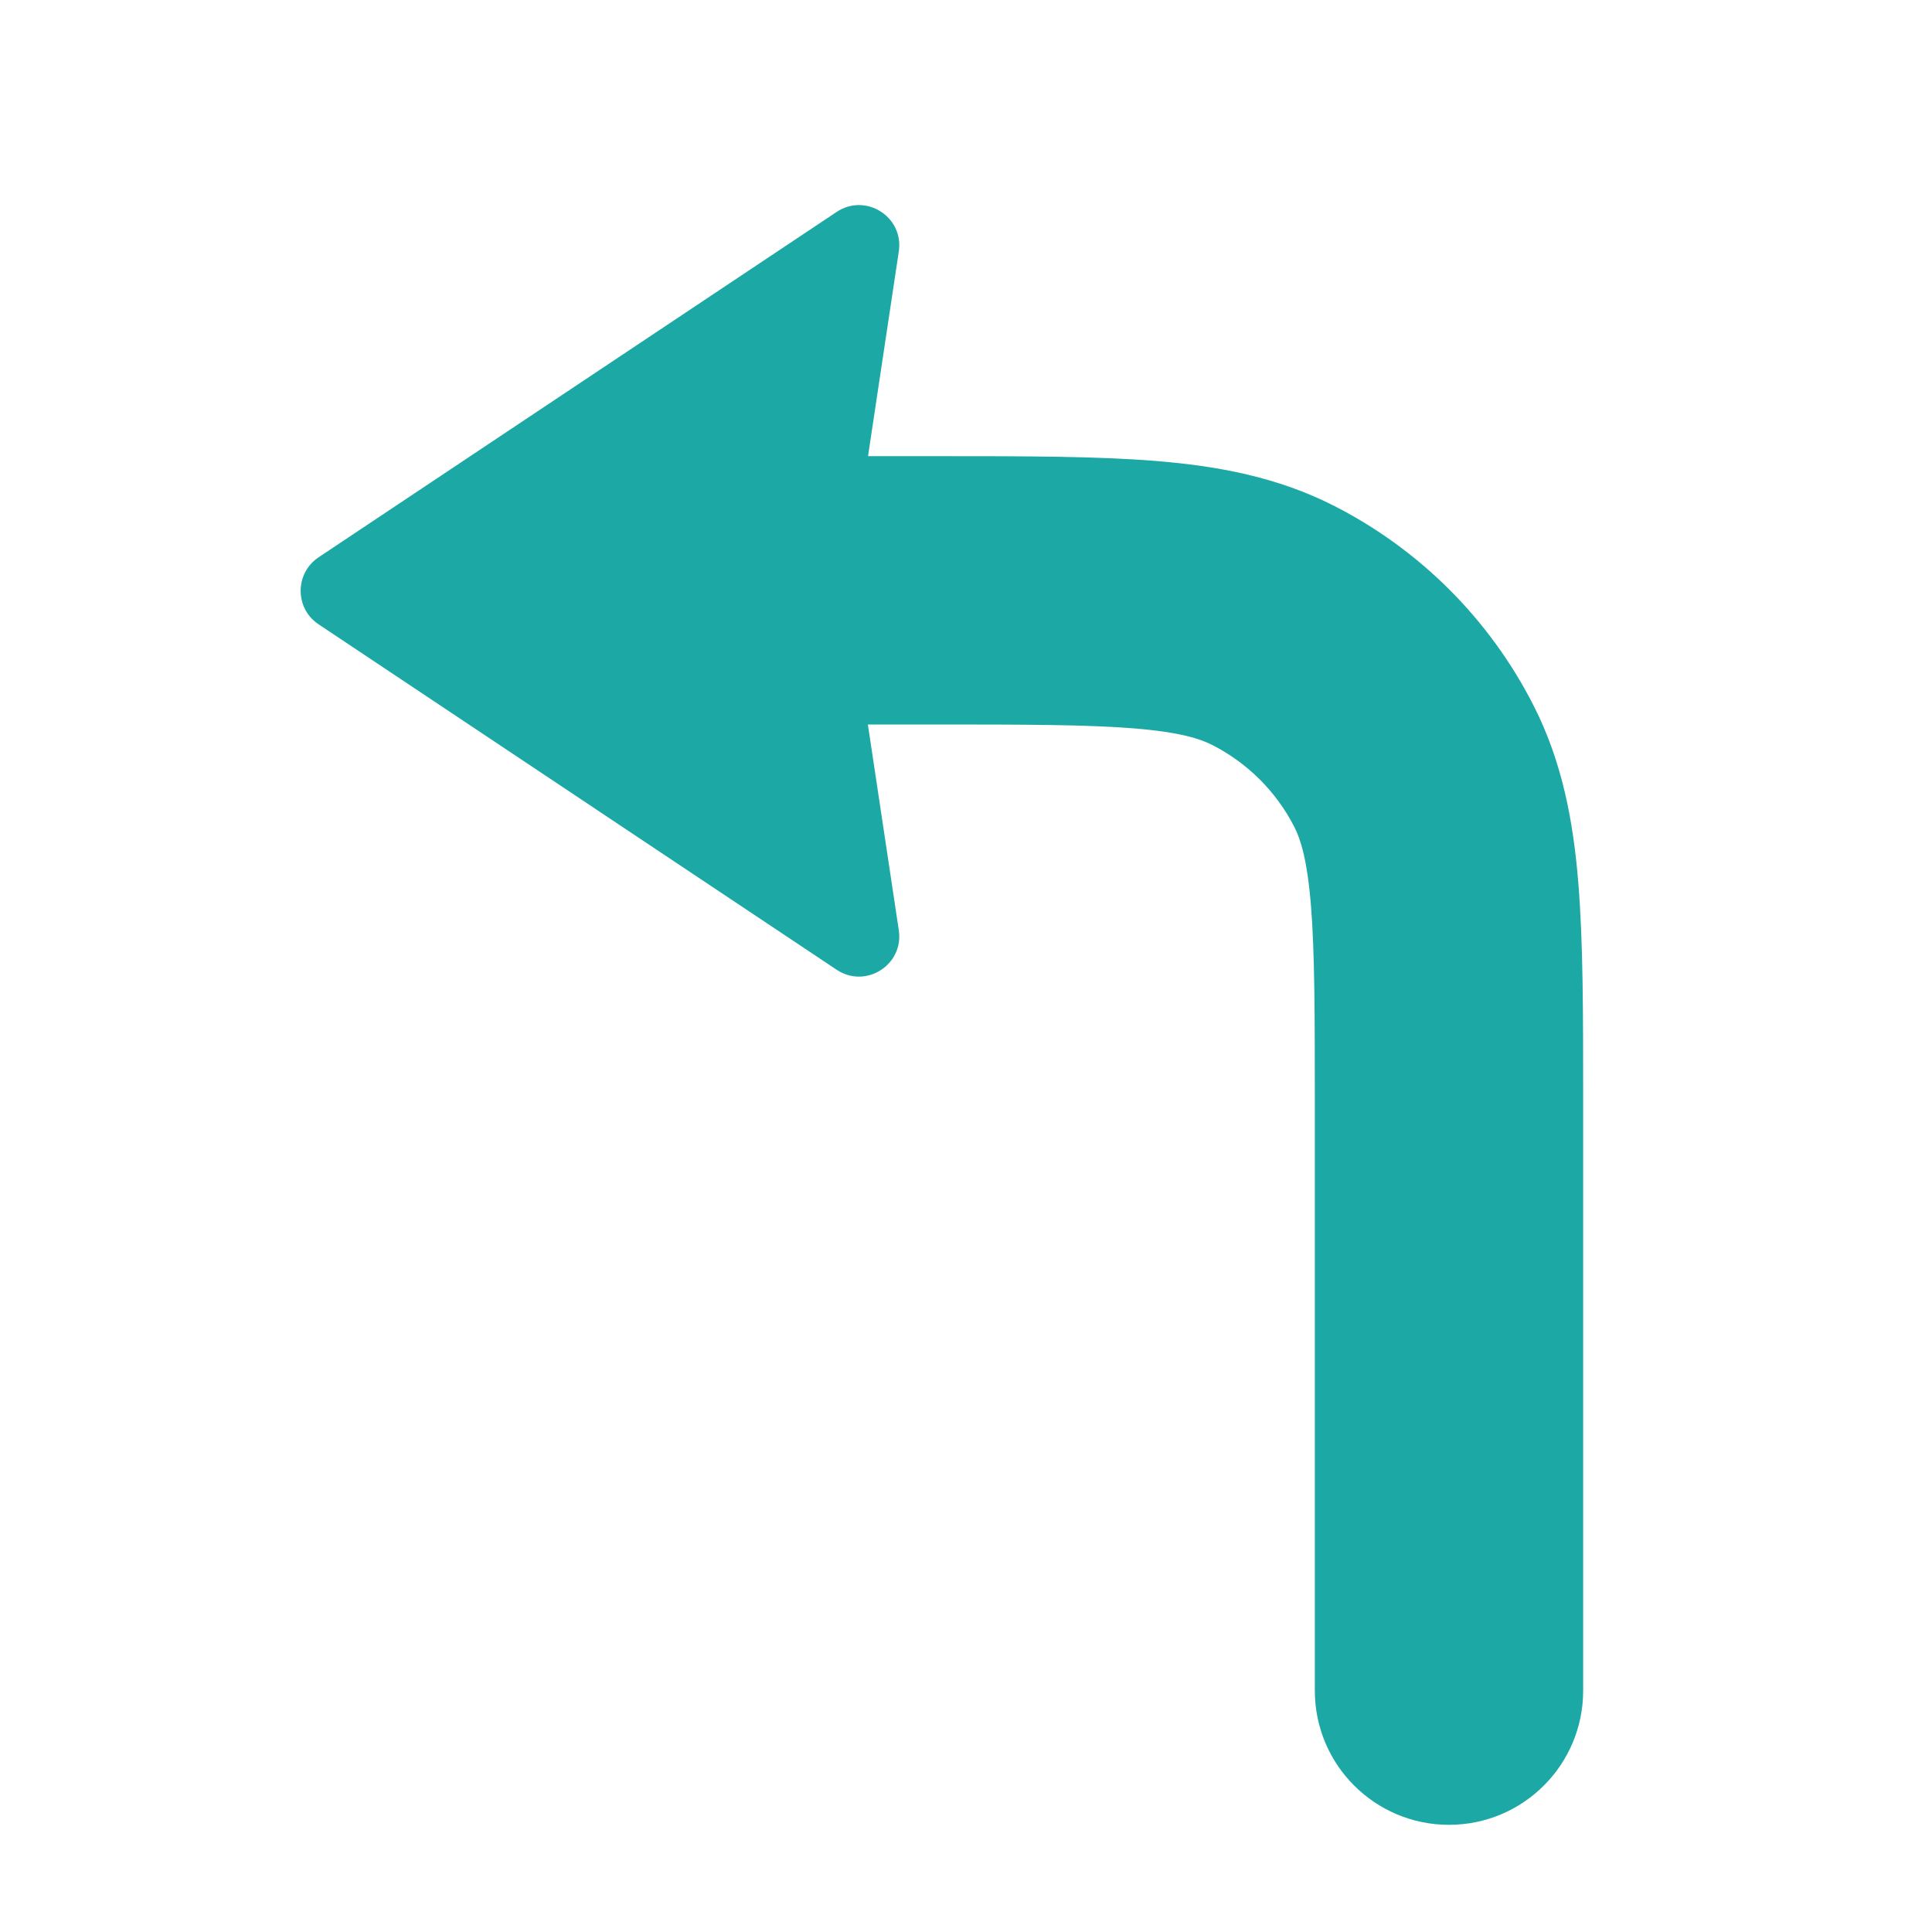
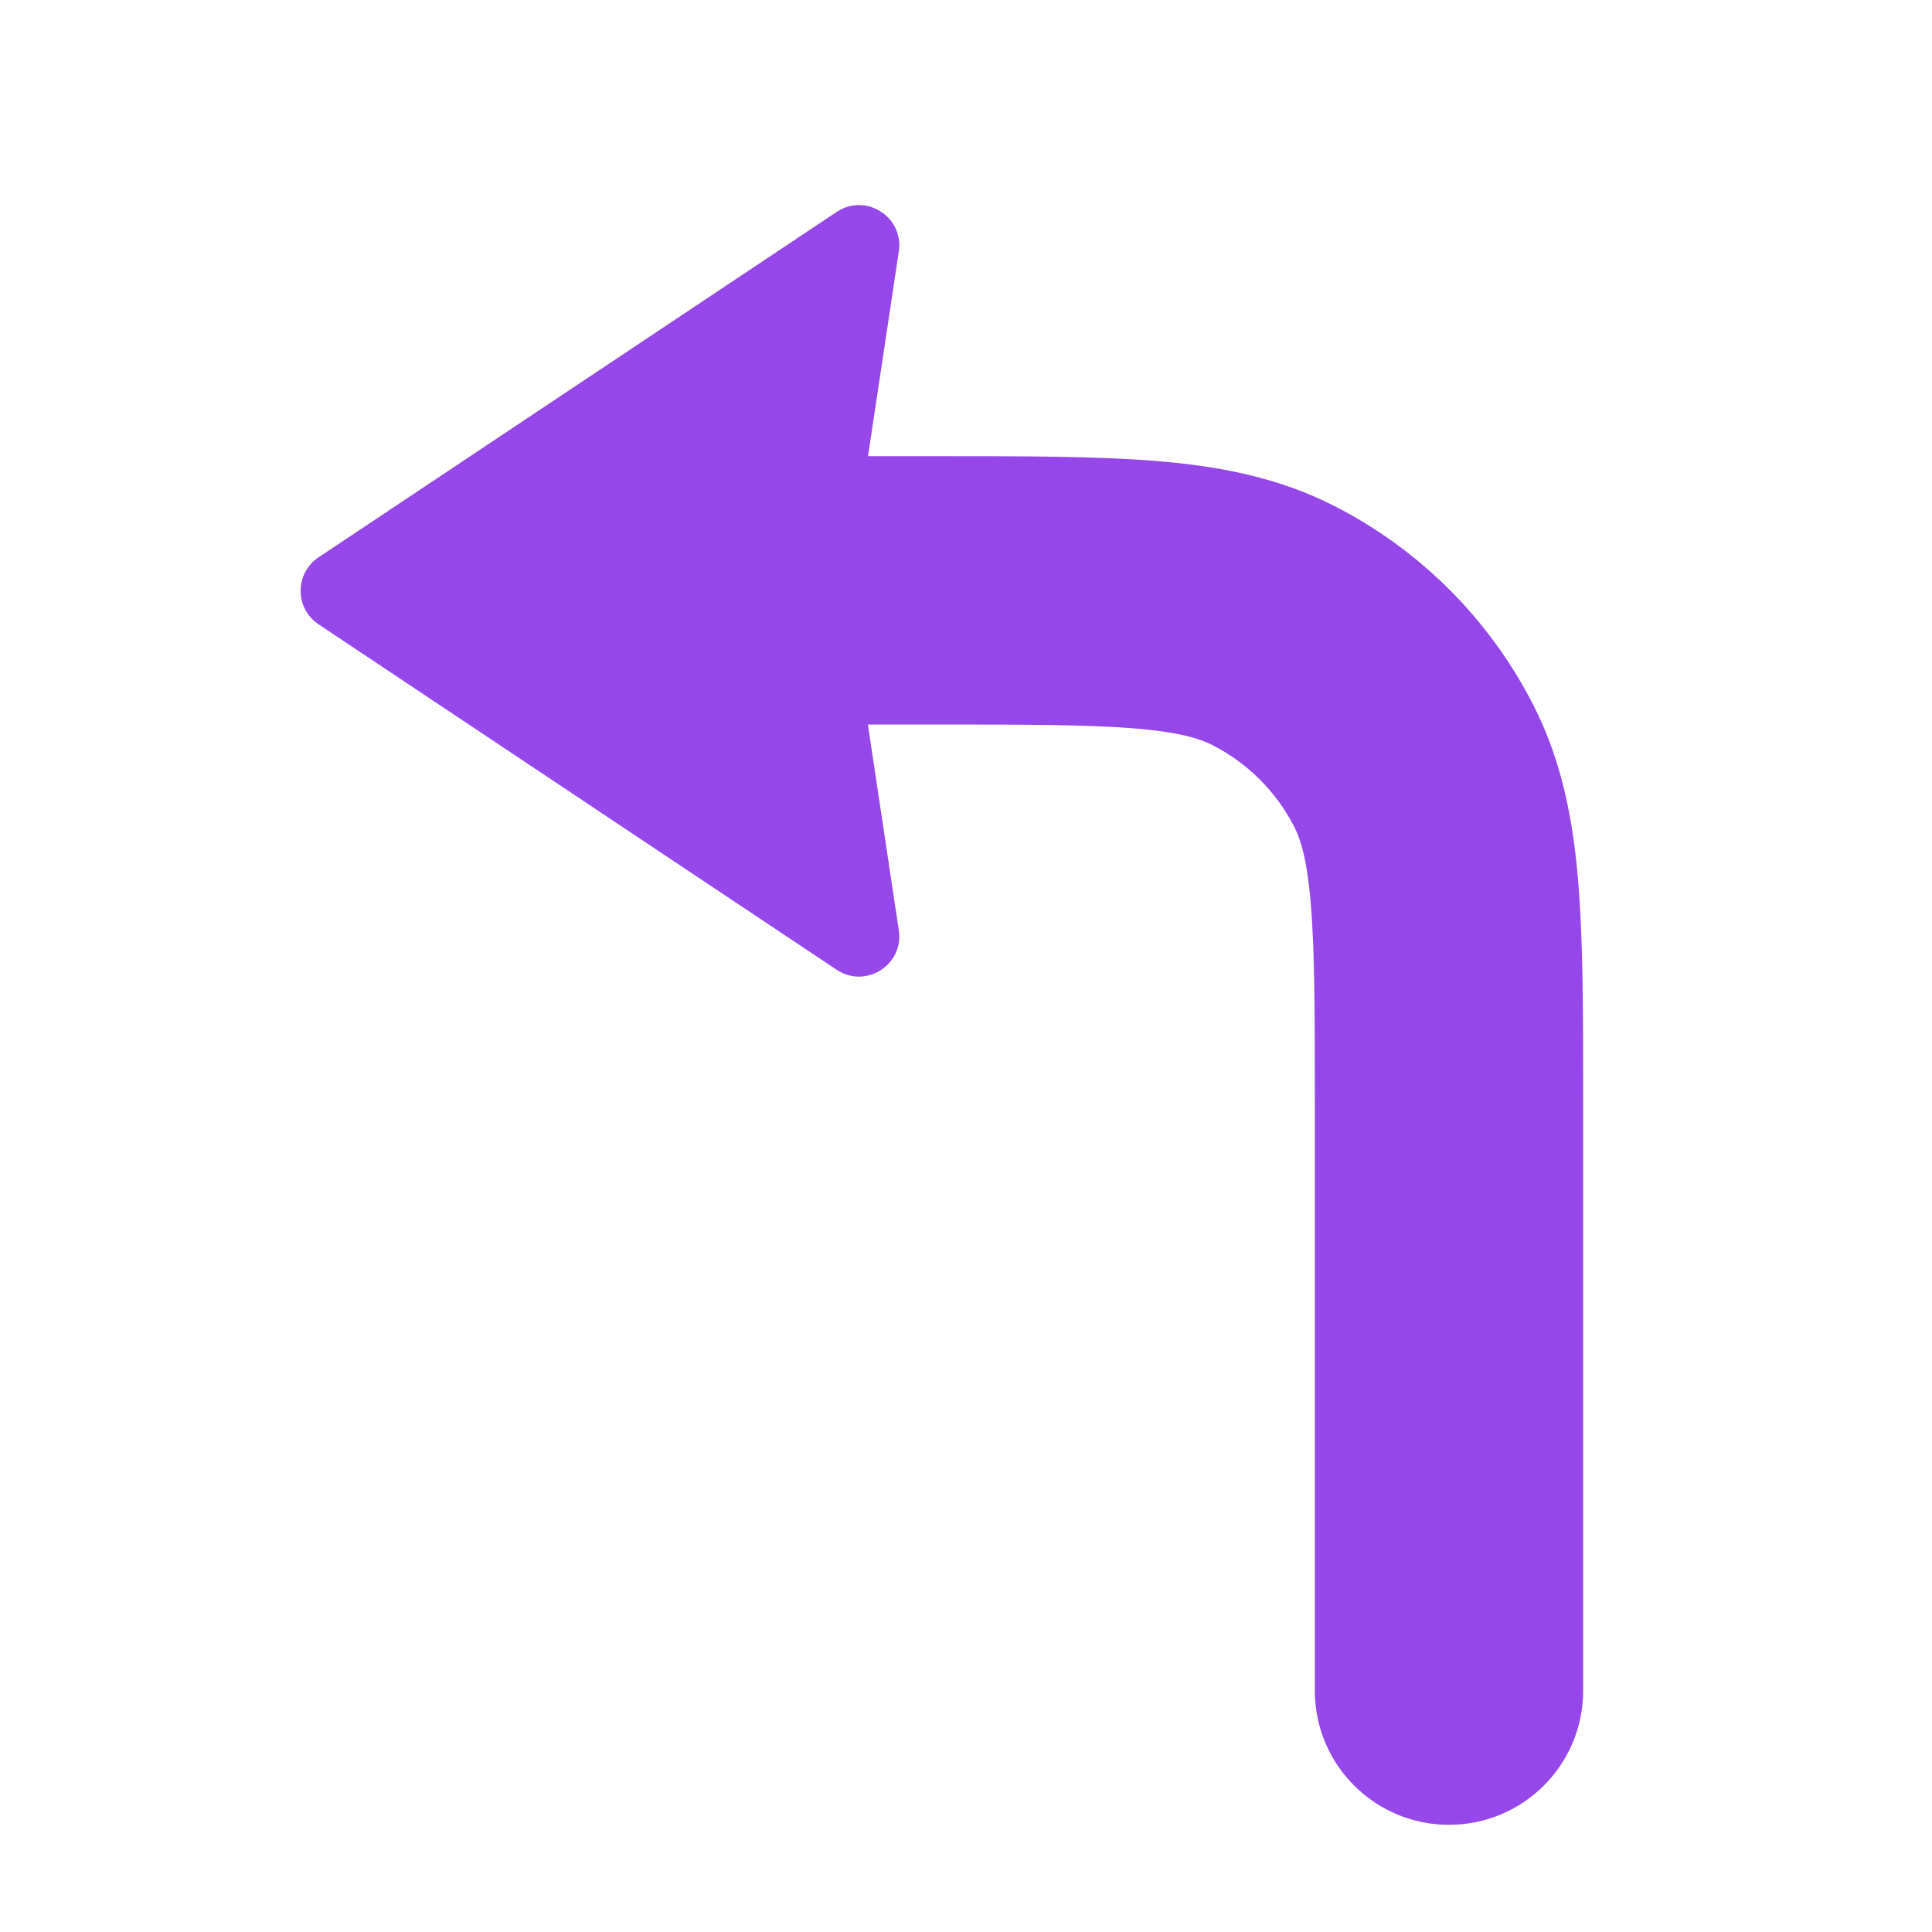
<svg xmlns="http://www.w3.org/2000/svg" width="36" height="36" viewBox="0 0 36 36" fill="none">
-   <path d="M17.498 8.5L15.5 8.5C14.119 8.5 13 9.619 13 11C13 12.381 14.119 13.5 15.5 13.5L17.398 13.5C19.12 13.5 20.262 13.502 21.137 13.573C21.983 13.643 22.358 13.764 22.589 13.882C23.247 14.217 23.783 14.752 24.119 15.411C24.236 15.642 24.357 16.017 24.427 16.863C24.498 17.738 24.5 18.879 24.5 20.6V31.503C24.5 32.884 25.619 34.003 27 34.003C28.381 34.003 29.5 32.884 29.5 31.503L29.5 20.5C29.5 18.905 29.5 17.559 29.41 16.456C29.316 15.3 29.11 14.194 28.573 13.141C27.759 11.542 26.458 10.241 24.859 9.426C23.806 8.89 22.699 8.684 21.544 8.59C20.441 8.5 19.094 8.5 17.498 8.5Z" fill="#1CA9A6" />
-   <path d="M5.936 11.633C5.491 11.337 5.491 10.682 5.936 10.385L15.59 3.949C16.132 3.588 16.845 4.041 16.748 4.685L15.797 11.009L16.748 17.334C16.845 17.978 16.132 18.431 15.59 18.07L5.936 11.633Z" fill="#1CA9A6" />
+   <path d="M17.498 8.5L15.5 8.5C14.119 8.5 13 9.619 13 11C13 12.381 14.119 13.5 15.5 13.5L17.398 13.5C19.12 13.5 20.262 13.502 21.137 13.573C21.983 13.643 22.358 13.764 22.589 13.882C23.247 14.217 23.783 14.752 24.119 15.411C24.236 15.642 24.357 16.017 24.427 16.863C24.498 17.738 24.5 18.879 24.5 20.6V31.503C24.5 32.884 25.619 34.003 27 34.003C28.381 34.003 29.5 32.884 29.5 31.503L29.5 20.5C29.5 18.905 29.5 17.559 29.41 16.456C29.316 15.3 29.11 14.194 28.573 13.141C27.759 11.542 26.458 10.241 24.859 9.426C23.806 8.89 22.699 8.684 21.544 8.59C20.441 8.5 19.094 8.5 17.498 8.5Z" fill="#9547E9" />
+   <path d="M5.936 11.633C5.491 11.337 5.491 10.682 5.936 10.385L15.59 3.949C16.132 3.588 16.845 4.041 16.748 4.685L15.797 11.009L16.748 17.334C16.845 17.978 16.132 18.431 15.59 18.07L5.936 11.633Z" fill="#9547E9" />
</svg>
